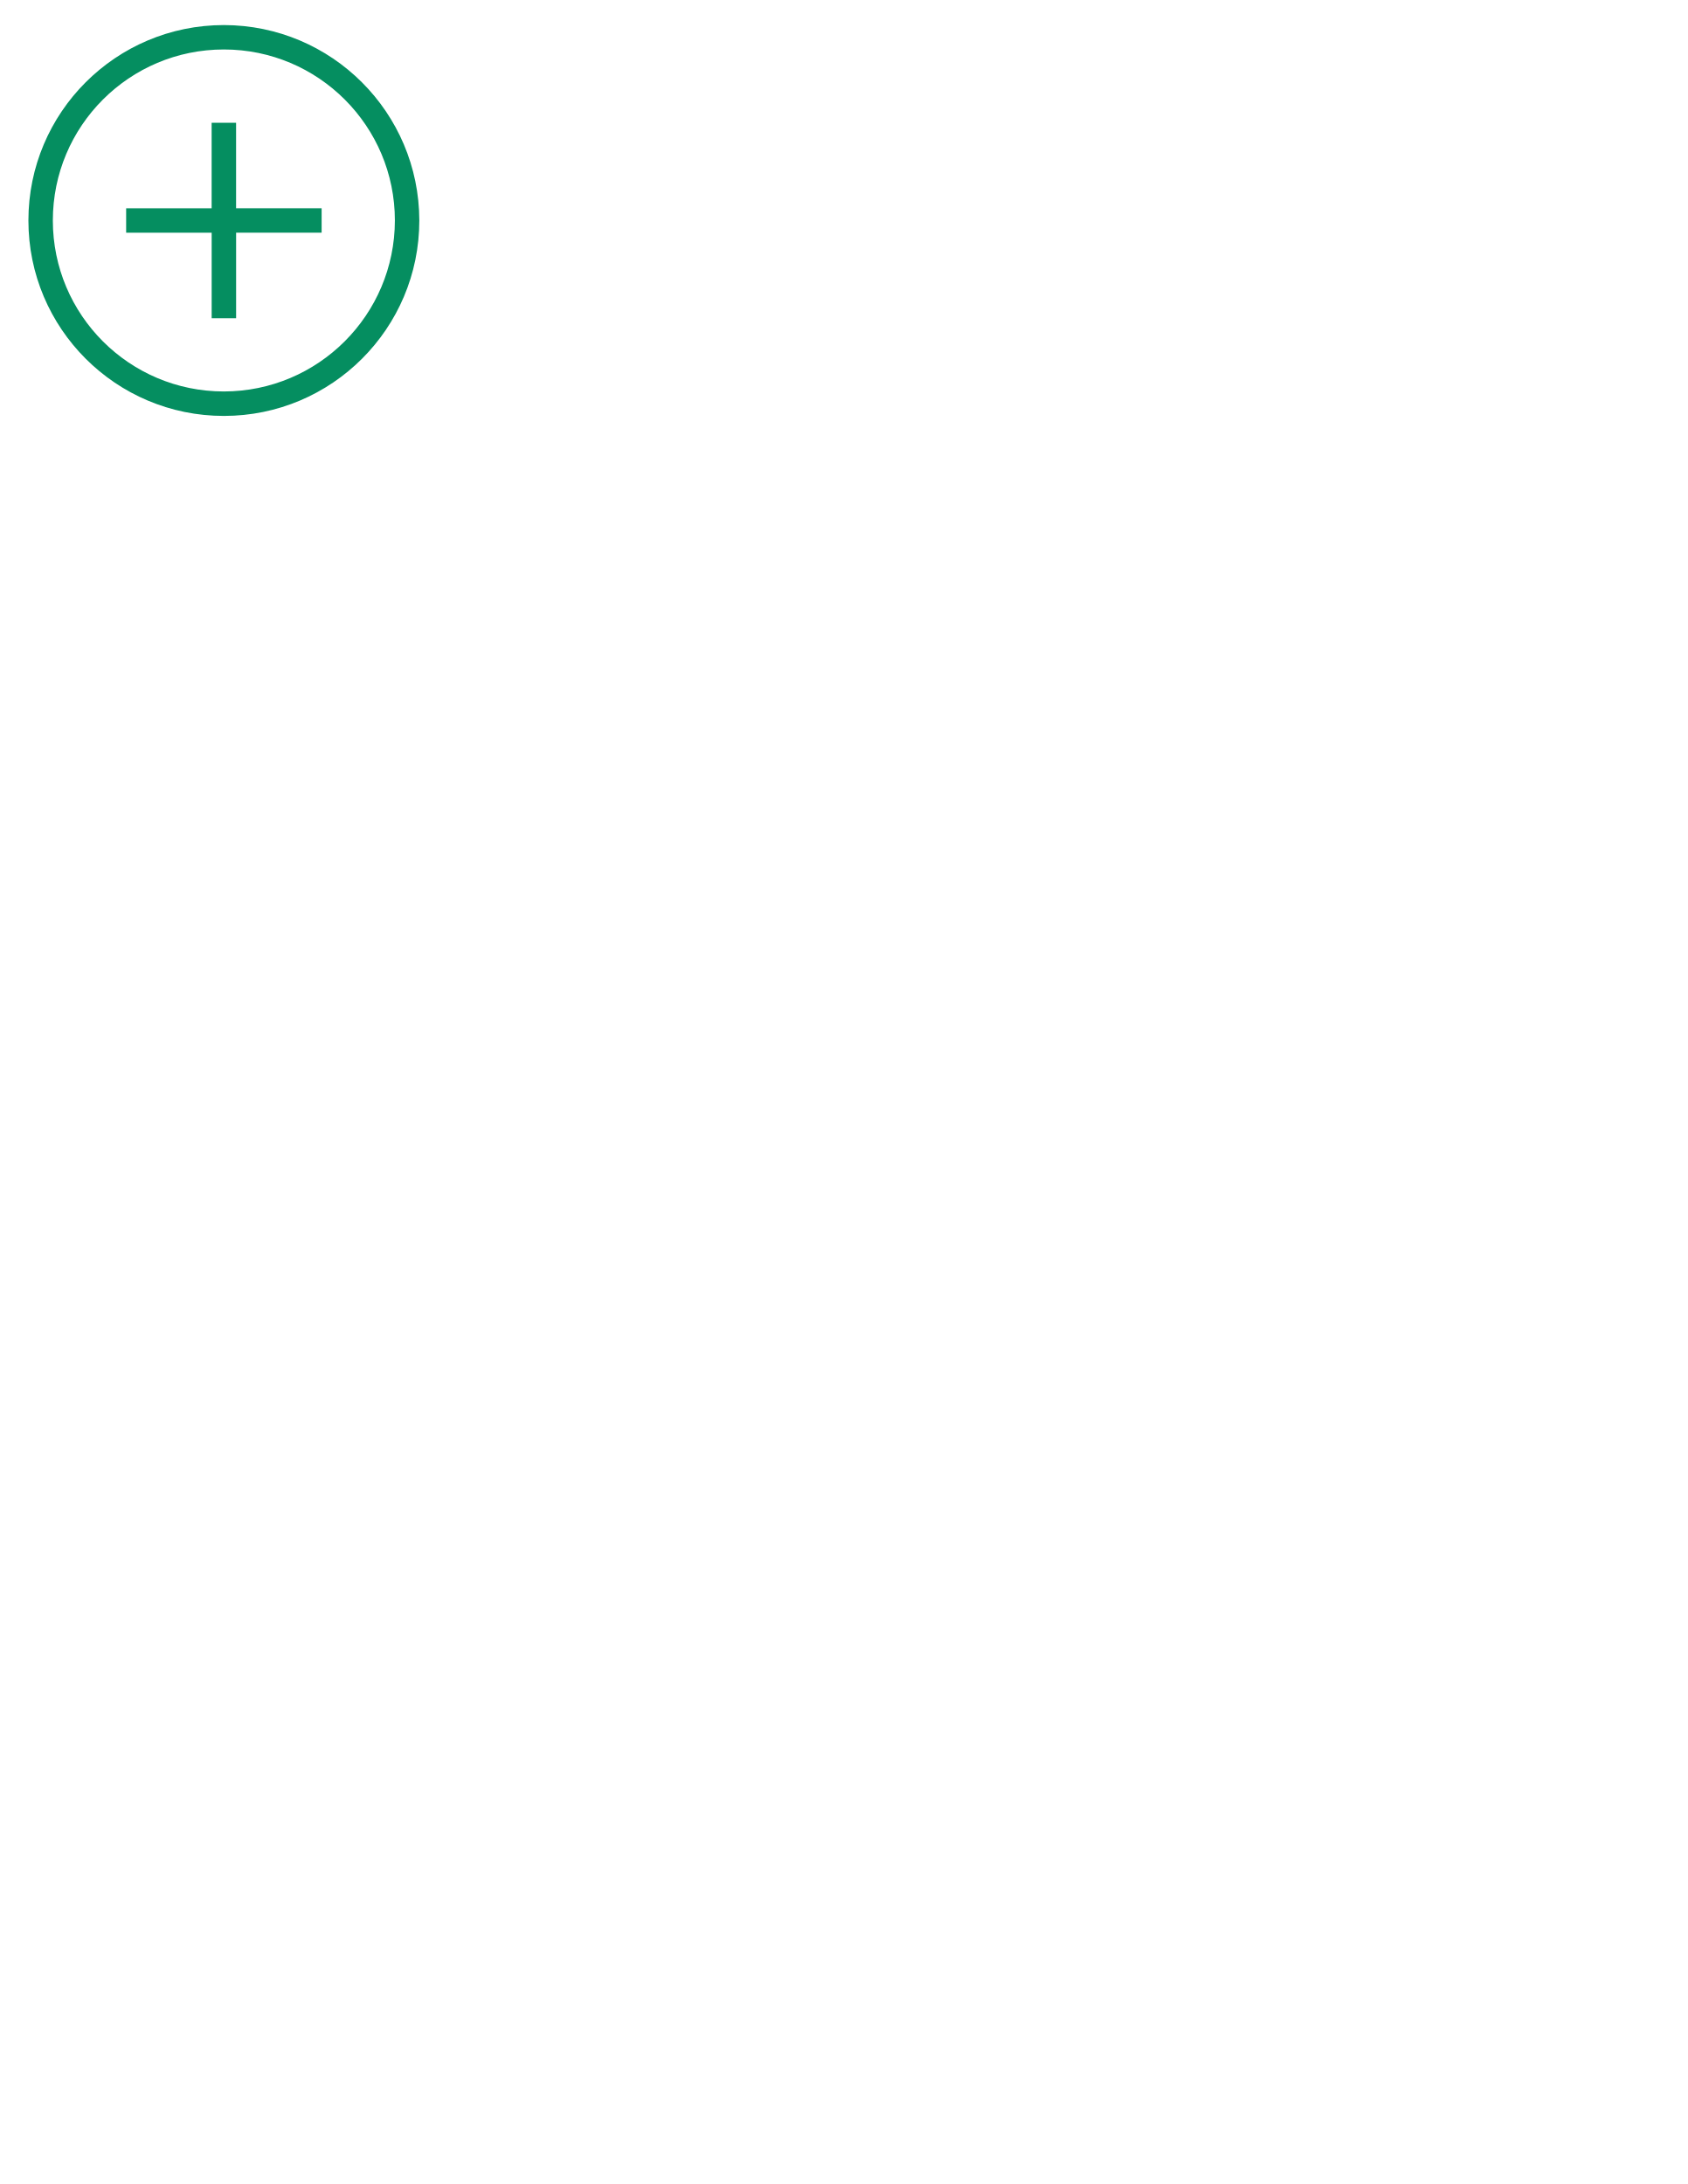
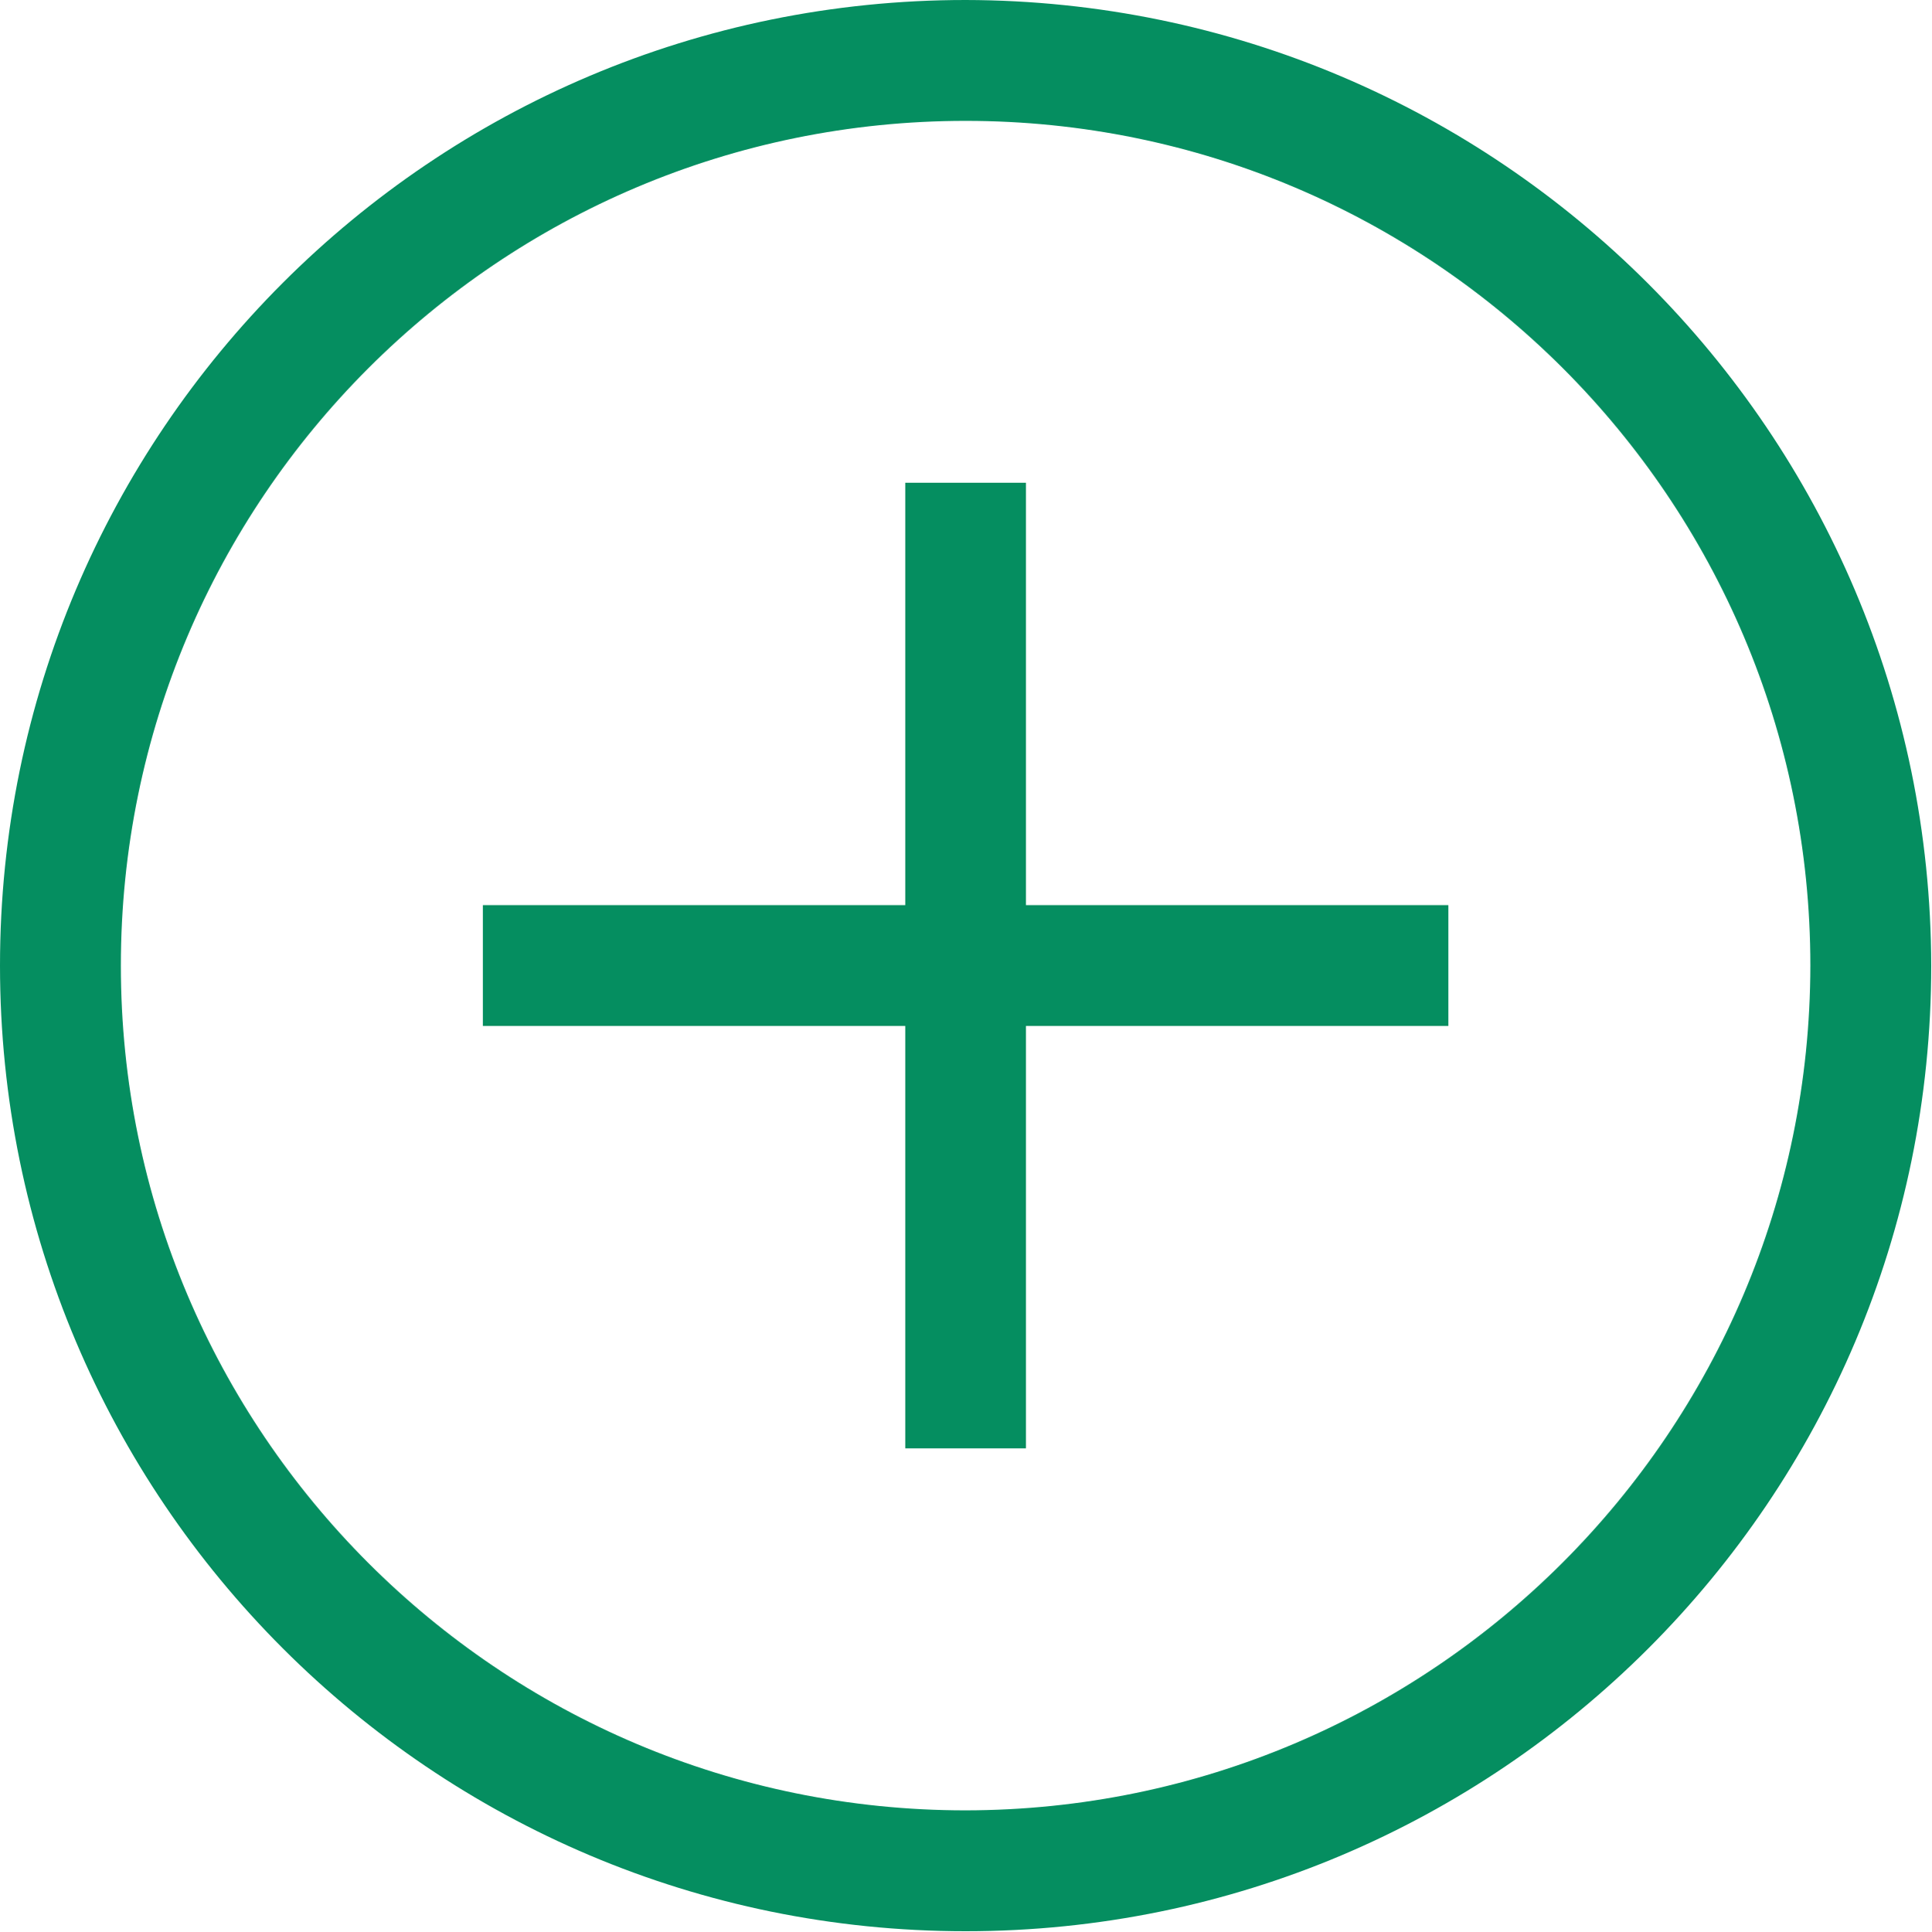
- <svg xmlns="http://www.w3.org/2000/svg" version="1.1" id="Layer_1" x="0px" y="0px" viewBox="0 0 612 792" style="enable-background:new 0 0 612 792;" xml:space="preserve">
-   <style type="text/css">
- 	.st0{fill:#058E60;}
- </style>
-   <path id="Trazado_4964" class="st0" d="M81.17,9.09c-39.14,0-70.87,31.73-70.87,70.87s31.73,70.87,70.87,70.87  s70.87-31.73,70.87-70.87l0,0C151.98,40.83,120.28,9.13,81.17,9.09z M81.17,141.96c-34.25,0-62.01-27.76-62.01-62.01  c0-34.25,27.76-62.01,62.01-62.01c34.25,0,62.01,27.76,62.01,62.01v0C143.14,114.18,115.4,141.92,81.17,141.96z" />
-   <path id="Trazado_4965" class="st0" d="M85.6,44.52h-8.86v31.01H45.74v8.86h31.01v31.01h8.86V84.38h31.01v-8.86H85.6V44.52z" />
+ <svg xmlns="http://www.w3.org/2000/svg" viewBox="0 0 141.74 141.74">
+   <defs>
+     <style>.cls-1{fill:#058e60;}</style>
+   </defs>
+   <g id="Capa_2" data-name="Capa 2">
+     <g id="Layer_1" data-name="Layer 1">
+       <path id="Trazado_4964" data-name="Trazado 4964" class="cls-1" d="M70.87,0a70.87,70.87,0,1,0,70.87,70.87h0A71,71,0,0,0,70.87,0Zm0,132.87a62,62,0,1,1,62-62h0A62.08,62.08,0,0,1,70.87,132.87Z" />
+       <path id="Trazado_4965" data-name="Trazado 4965" class="cls-1" d="M75.3,35.43H66.44v31h-31V75.3h31v31h8.86v-31h31V66.43h-31Z" />
+     </g>
+   </g>
</svg>
